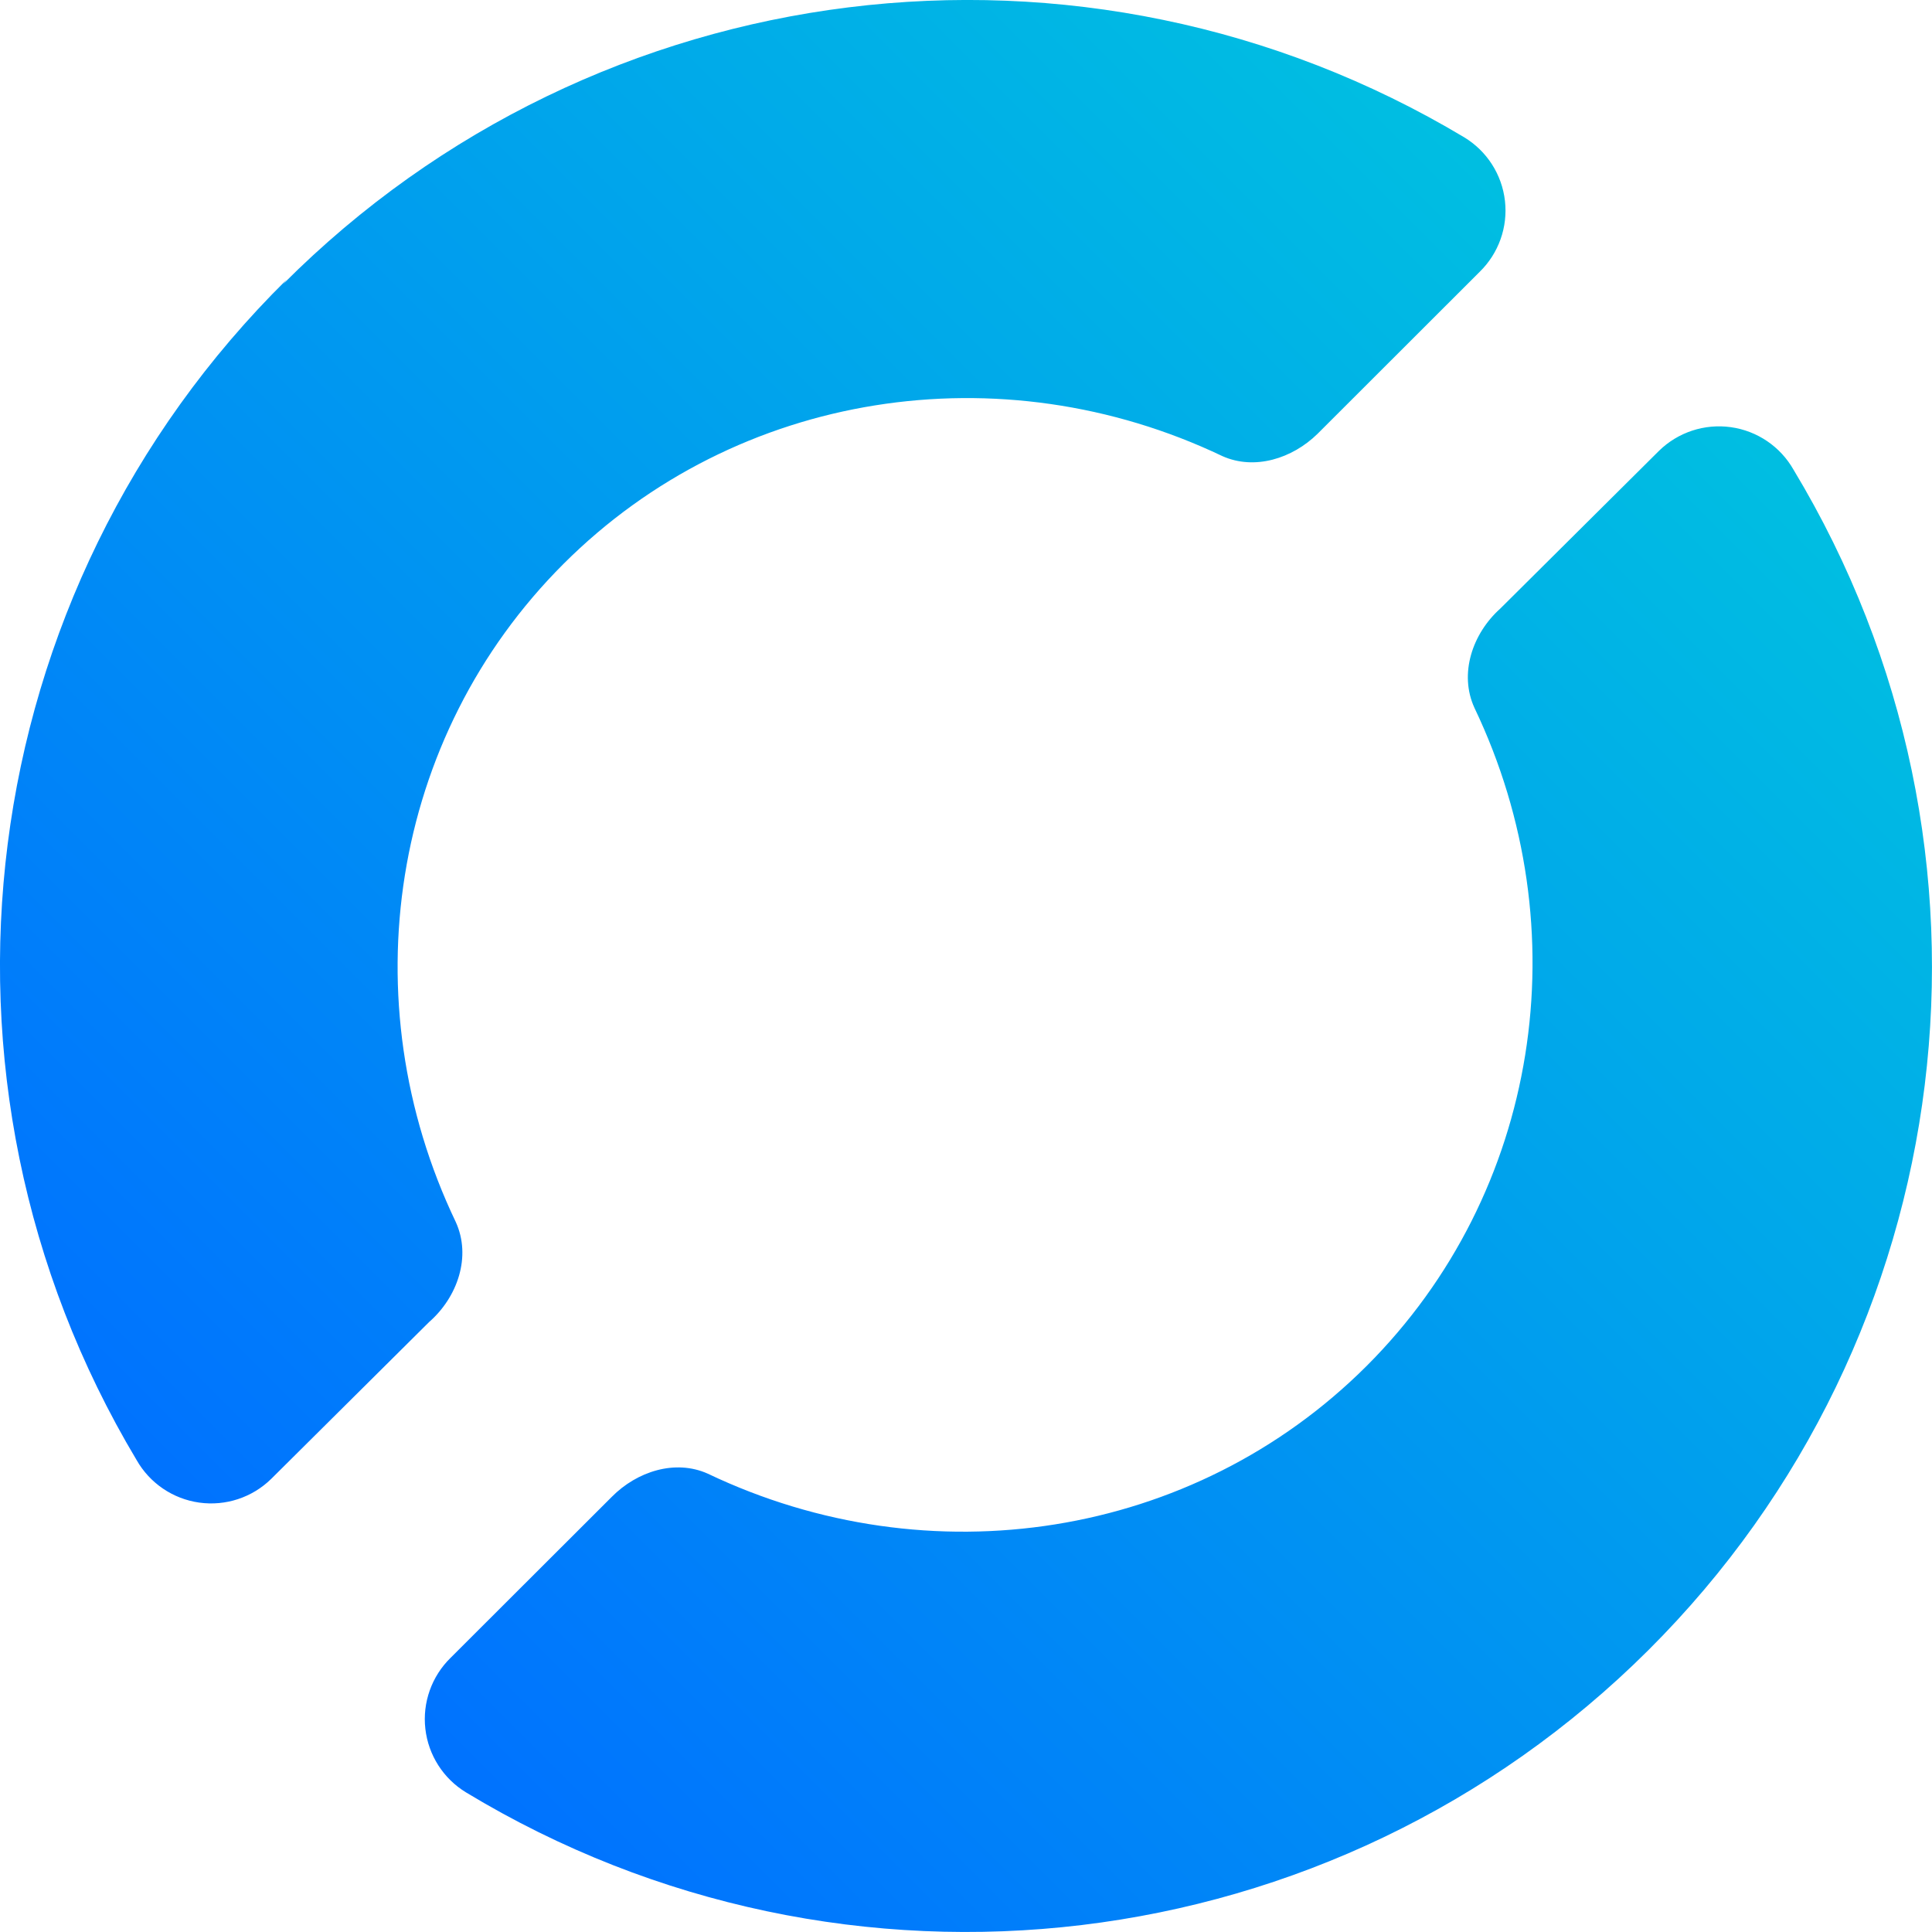
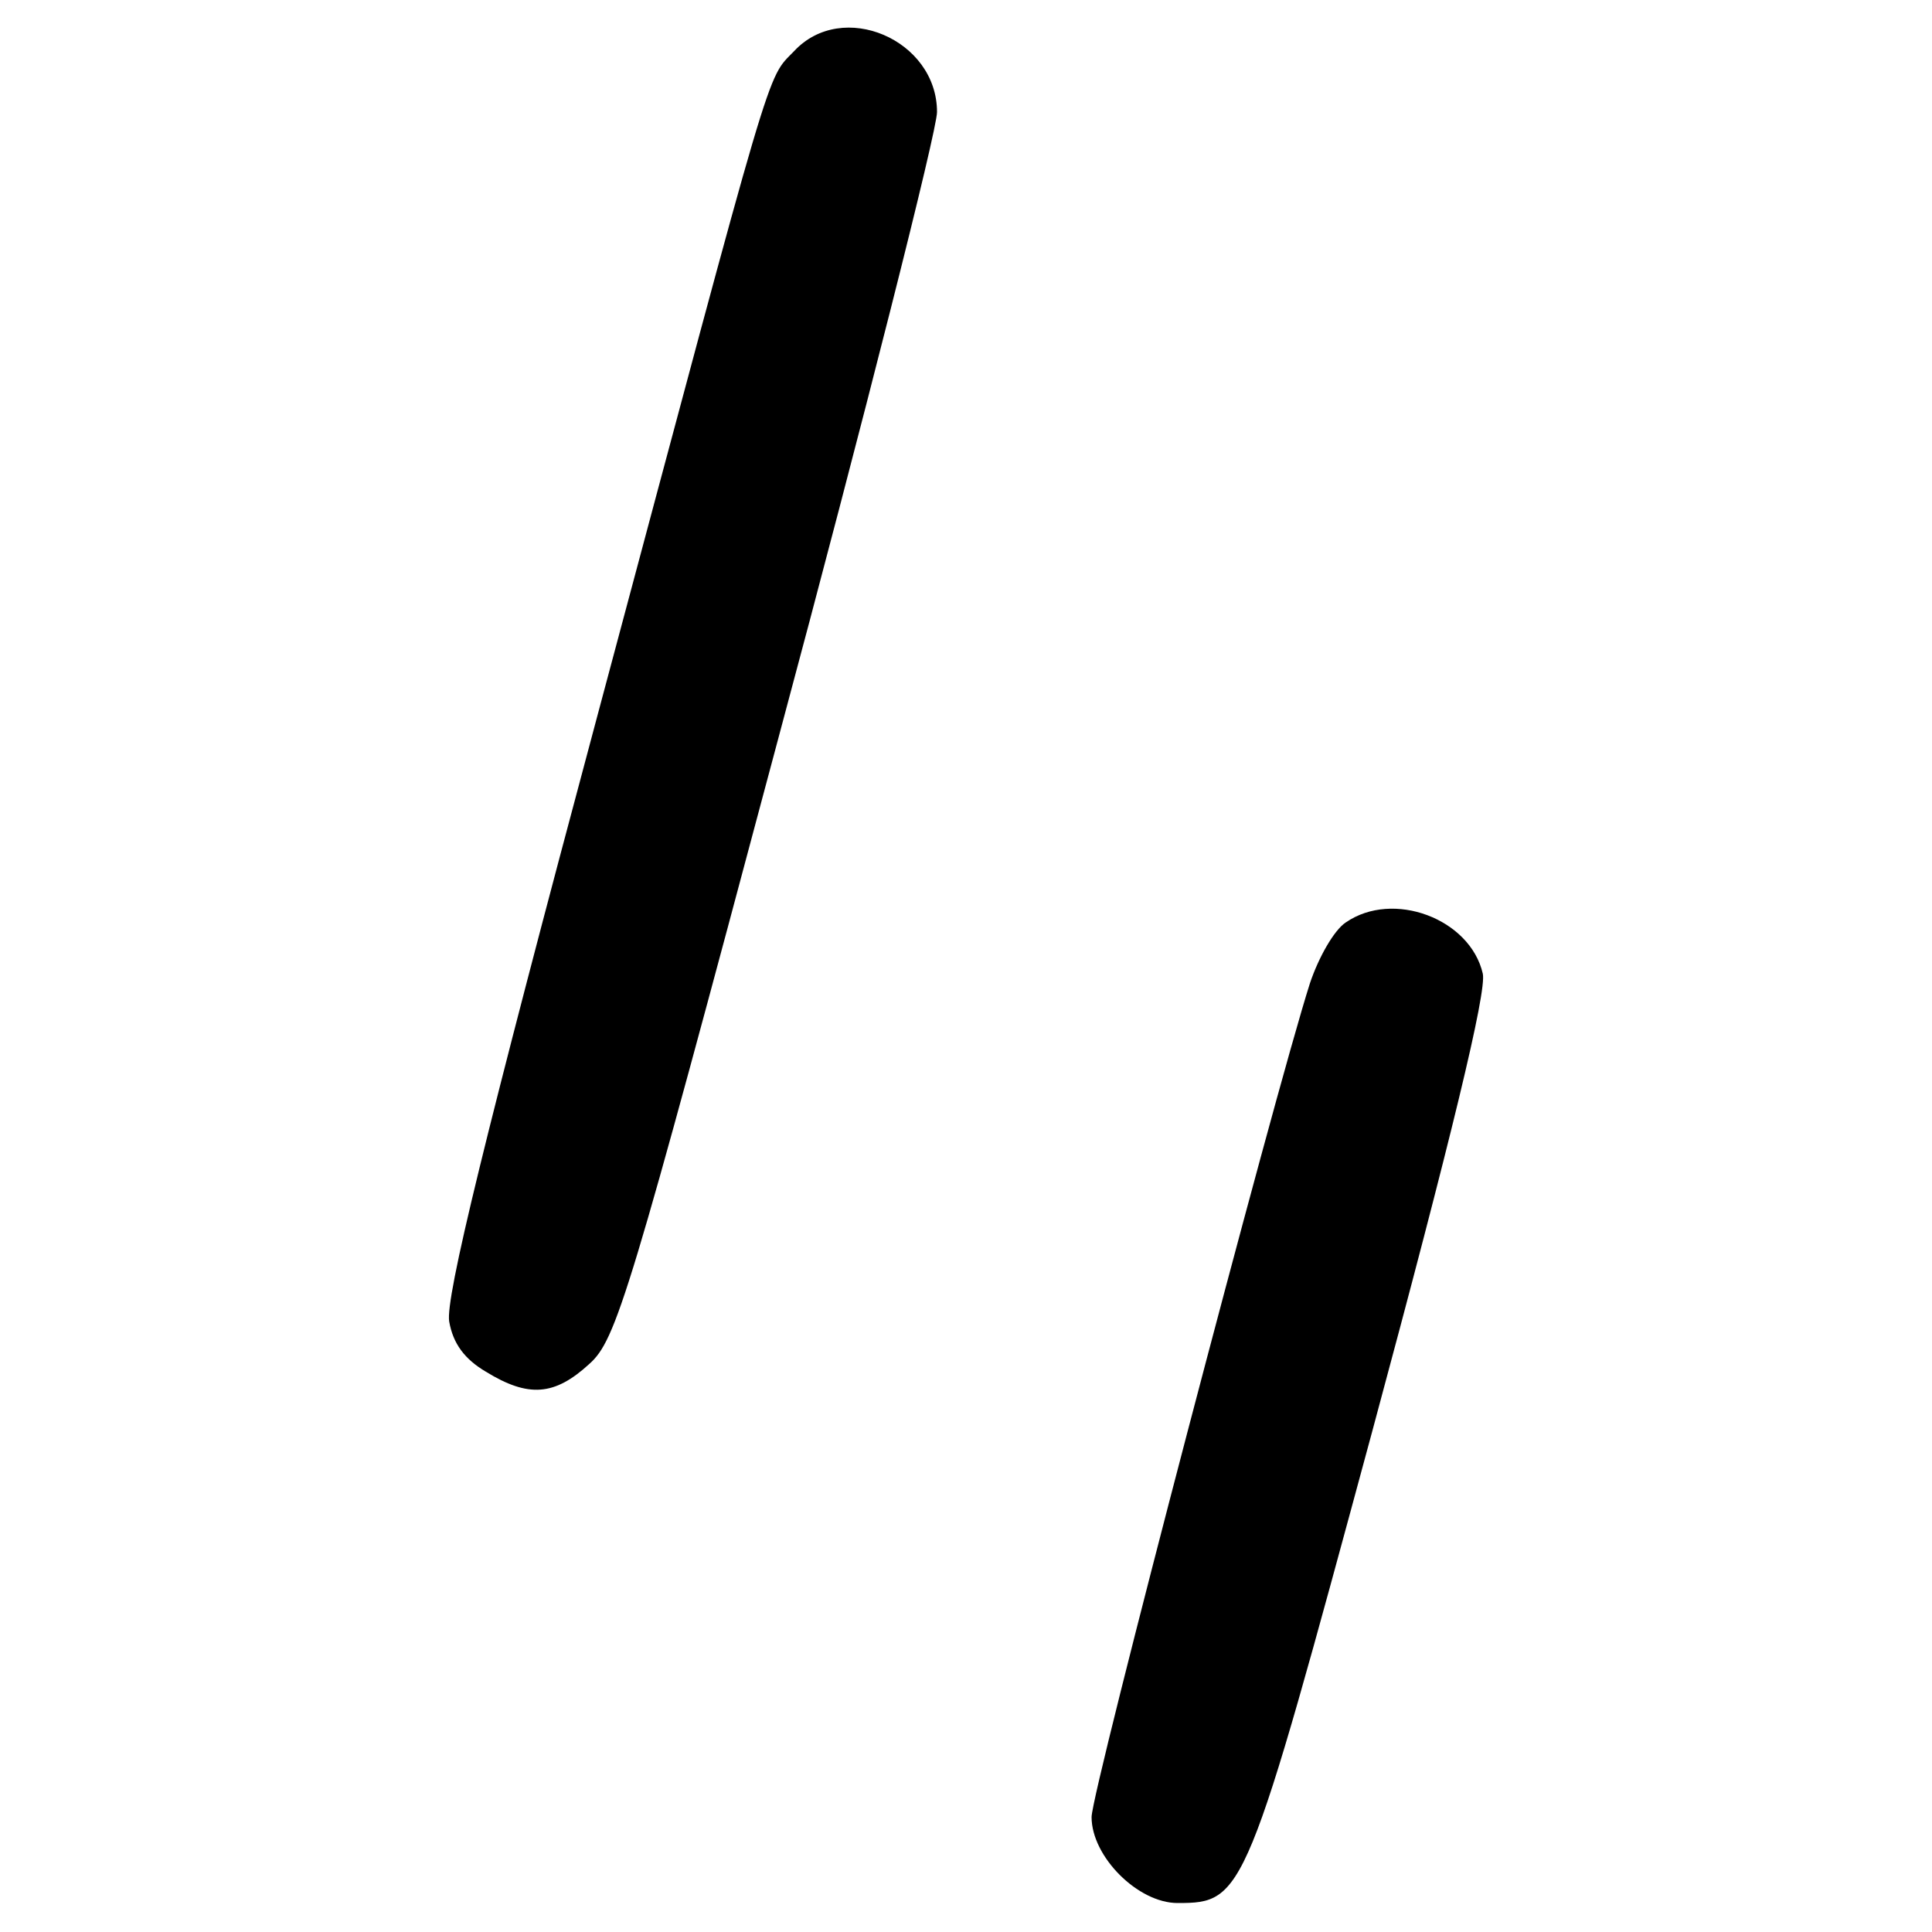
- <svg xmlns="http://www.w3.org/2000/svg" xmlns:xlink="http://www.w3.org/1999/xlink" xml:space="preserve" width="26" height="26" style="isolation:isolate" viewBox="66.993 897.484 26 26">
-   <defs>
-     <linearGradient xlink:href="#a" id="b" x1=".148" x2=".845" y1=".851" y2=".154" gradientTransform="matrix(26.00048 0 0 25.99935 66.993 897.485)" gradientUnits="userSpaceOnUse" />
-   </defs>
-   <linearGradient id="a" x1=".148" x2=".845" y1=".851" y2=".154" gradientTransform="matrix(26.301 0 0 26.331 90.674 911.757)" gradientUnits="userSpaceOnUse">
-     <stop offset="0" stop-color="#004ba6" style="stop-color:#0071ff;stop-opacity:1" />
-     <stop offset="1" stop-color="#00bfe1" style="stop-color:#00bfe1;stop-opacity:1" />
-   </linearGradient>
-   <path fill="url(#a)" d="m89.318 903.552-2.135 2.122c-.376.337-.558.879-.347 1.337 1.422 2.976.882 6.524-1.452 8.856-2.335 2.331-5.887 2.87-8.866 1.449-.439-.197-.954-.03-1.292.312l-2.17 2.167a1.154 1.154 0 0 0 .208 1.81 13.005 13.005 0 0 0 15.91-1.912 12.97 12.97 0 0 0 1.956-15.887 1.154 1.154 0 0 0-1.812-.254zm-18.467-2.305a12.969 12.969 0 0 0-2.02 15.885 1.154 1.154 0 0 0 1.812.254l2.124-2.11c.385-.336.572-.884.359-1.348-1.423-2.976-.884-6.524 1.451-8.856 2.334-2.332 5.887-2.871 8.866-1.45.434.194.942.033 1.281-.3l2.182-2.18a1.152 1.152 0 0 0-.208-1.81 13.009 13.009 0 0 0-15.893 1.973z" style="fill:url(#b);stroke-width:.988" />
+ <svg xmlns="http://www.w3.org/2000/svg" version="1.0" width="200pt" height="200pt" viewBox="0 0 200 200" preserveAspectRatio="xMidYMid meet">
+   <g transform="translate(0,200) scale(0.1,-0.1)" fill="#000000" stroke="none">
+     <path d="M822 1947 c-29 -30 -19 2 -202 -682 -119 -444 -159 -609 -155 -633 4 -23 16 -39 38 -52 44 -27 71 -25 107 8 28 25 41 68 195 645 91 339 165 632 165 651 0 75 -98 117 -148 63z" />
+     <path d="M1393 1045 c-12 -8 -28 -36 -37 -63 -37 -116 -226 -836 -226 -863 0 -41 48 -89 89 -89 69 0 71 6 202 490 82 304 118 453 114 472 -13 57 -93 87 -142 53z" />
+   </g>
</svg>
